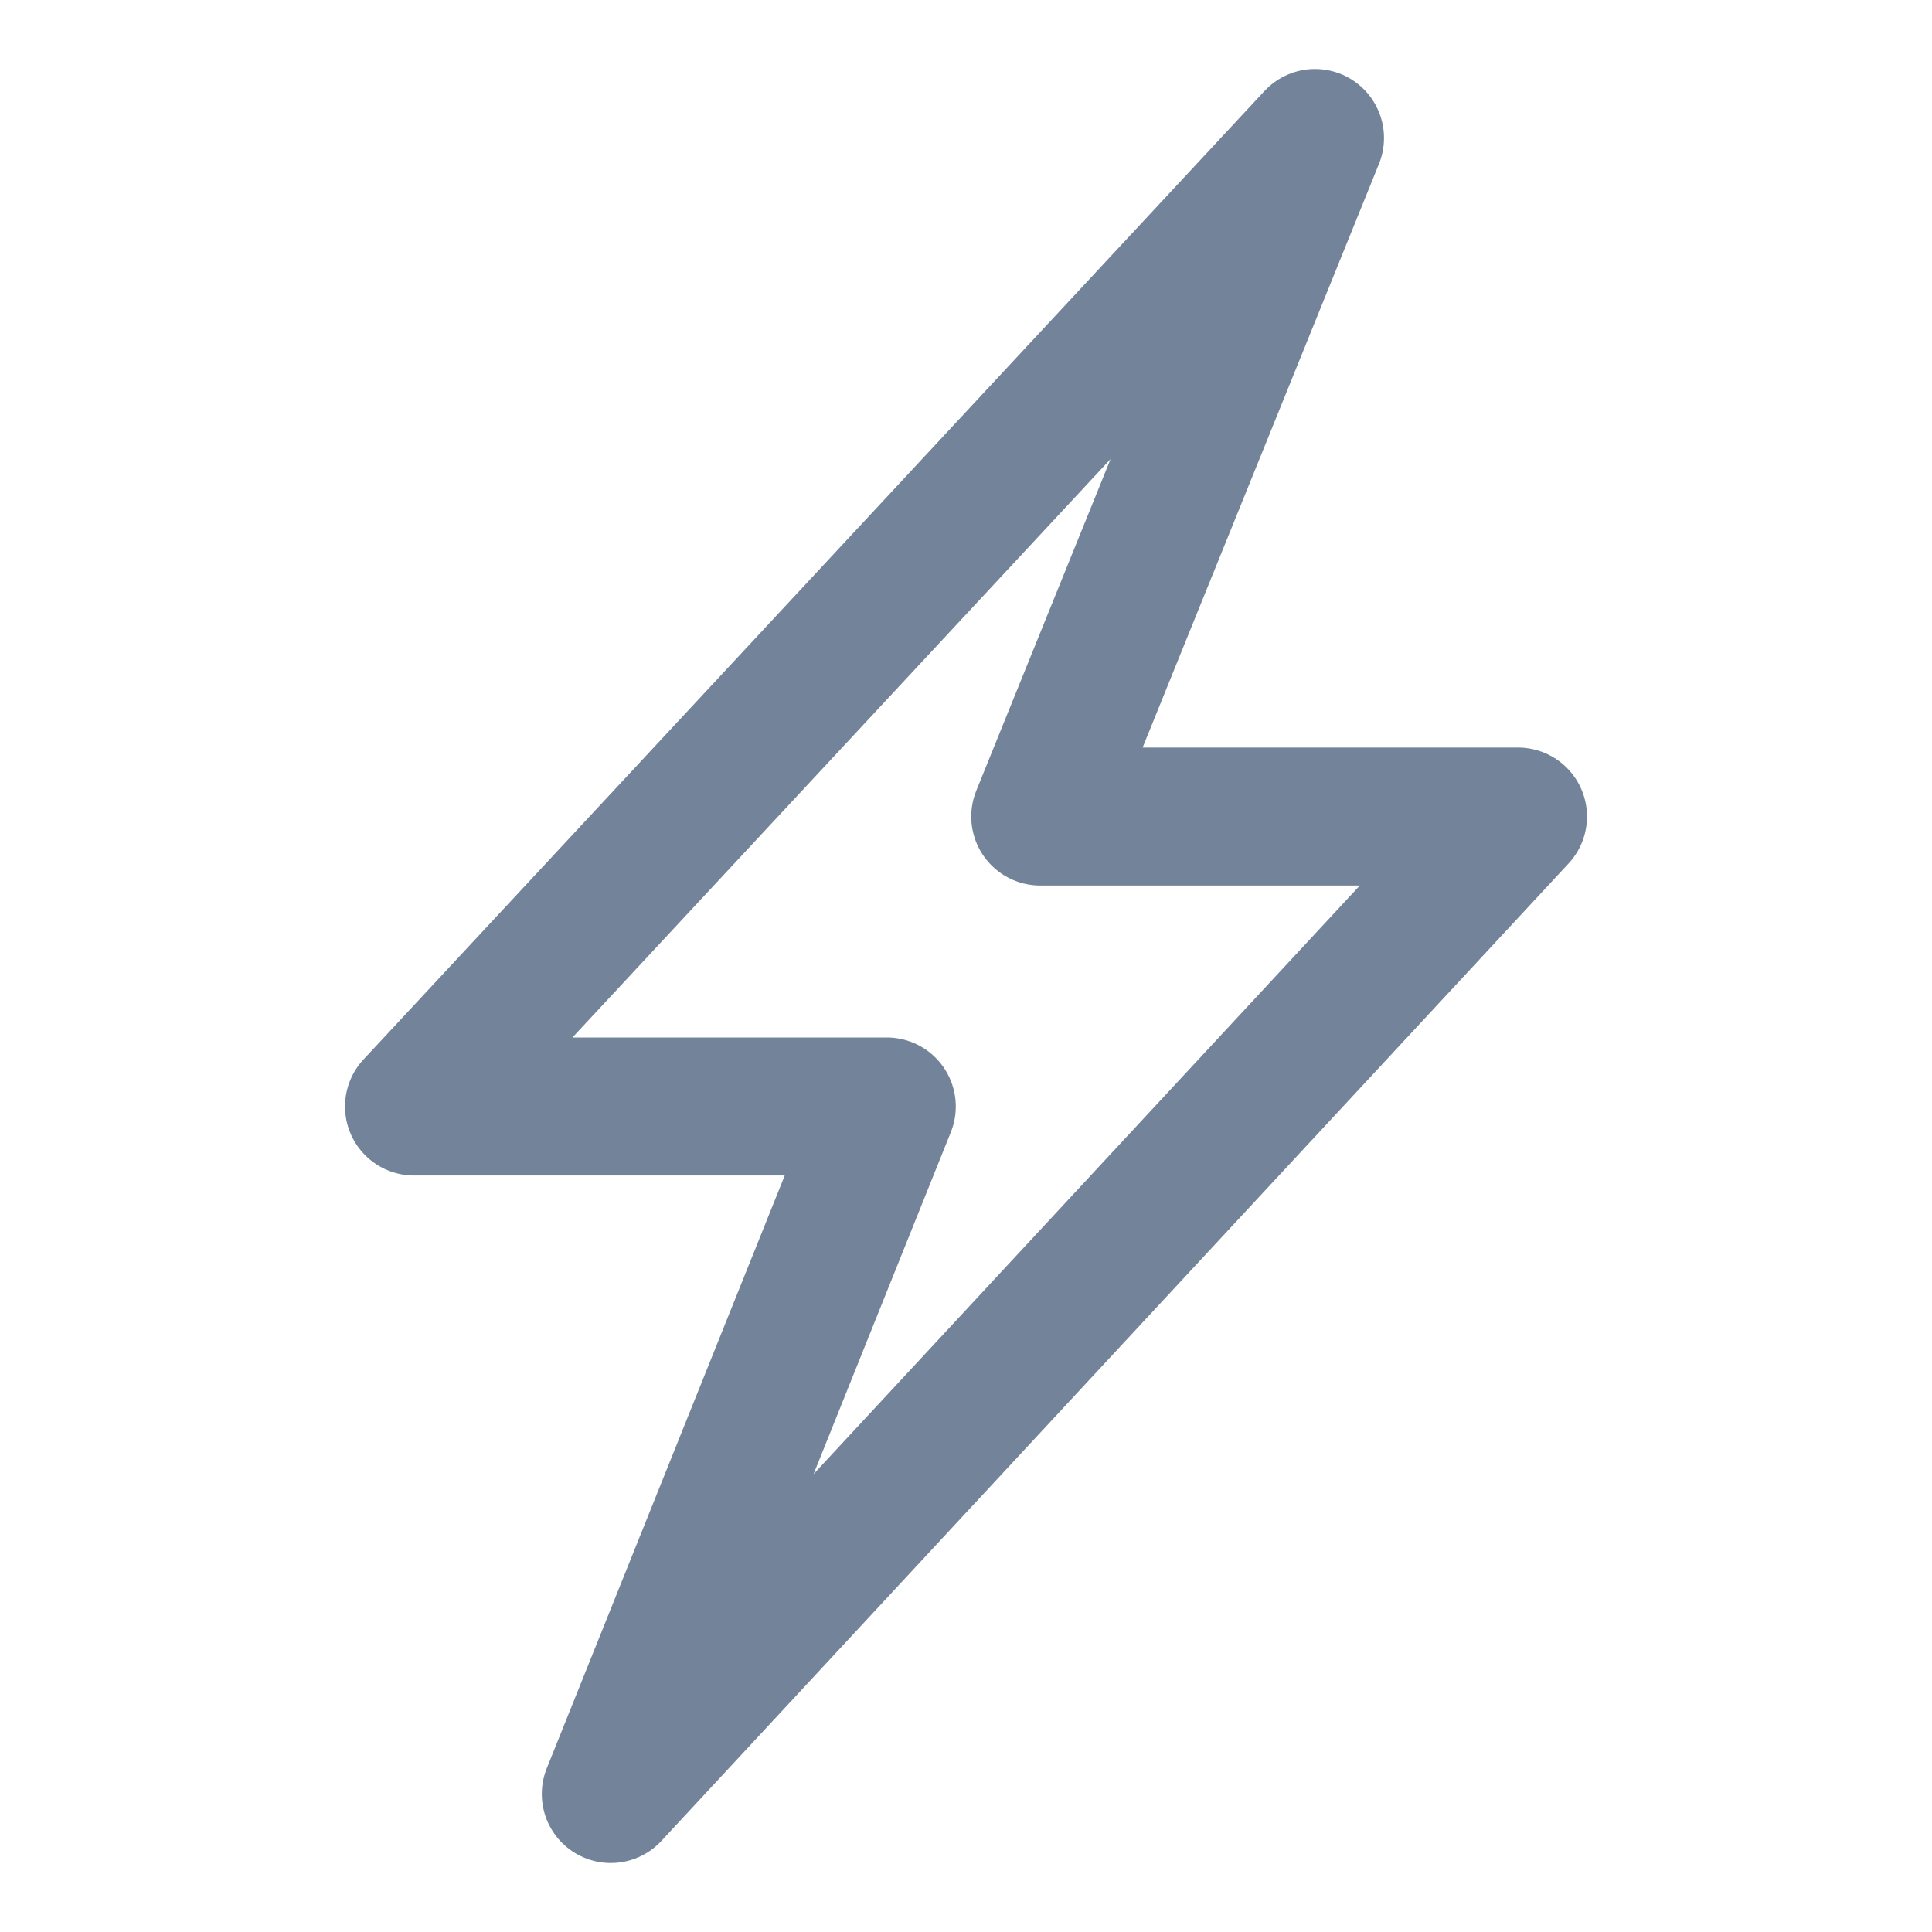
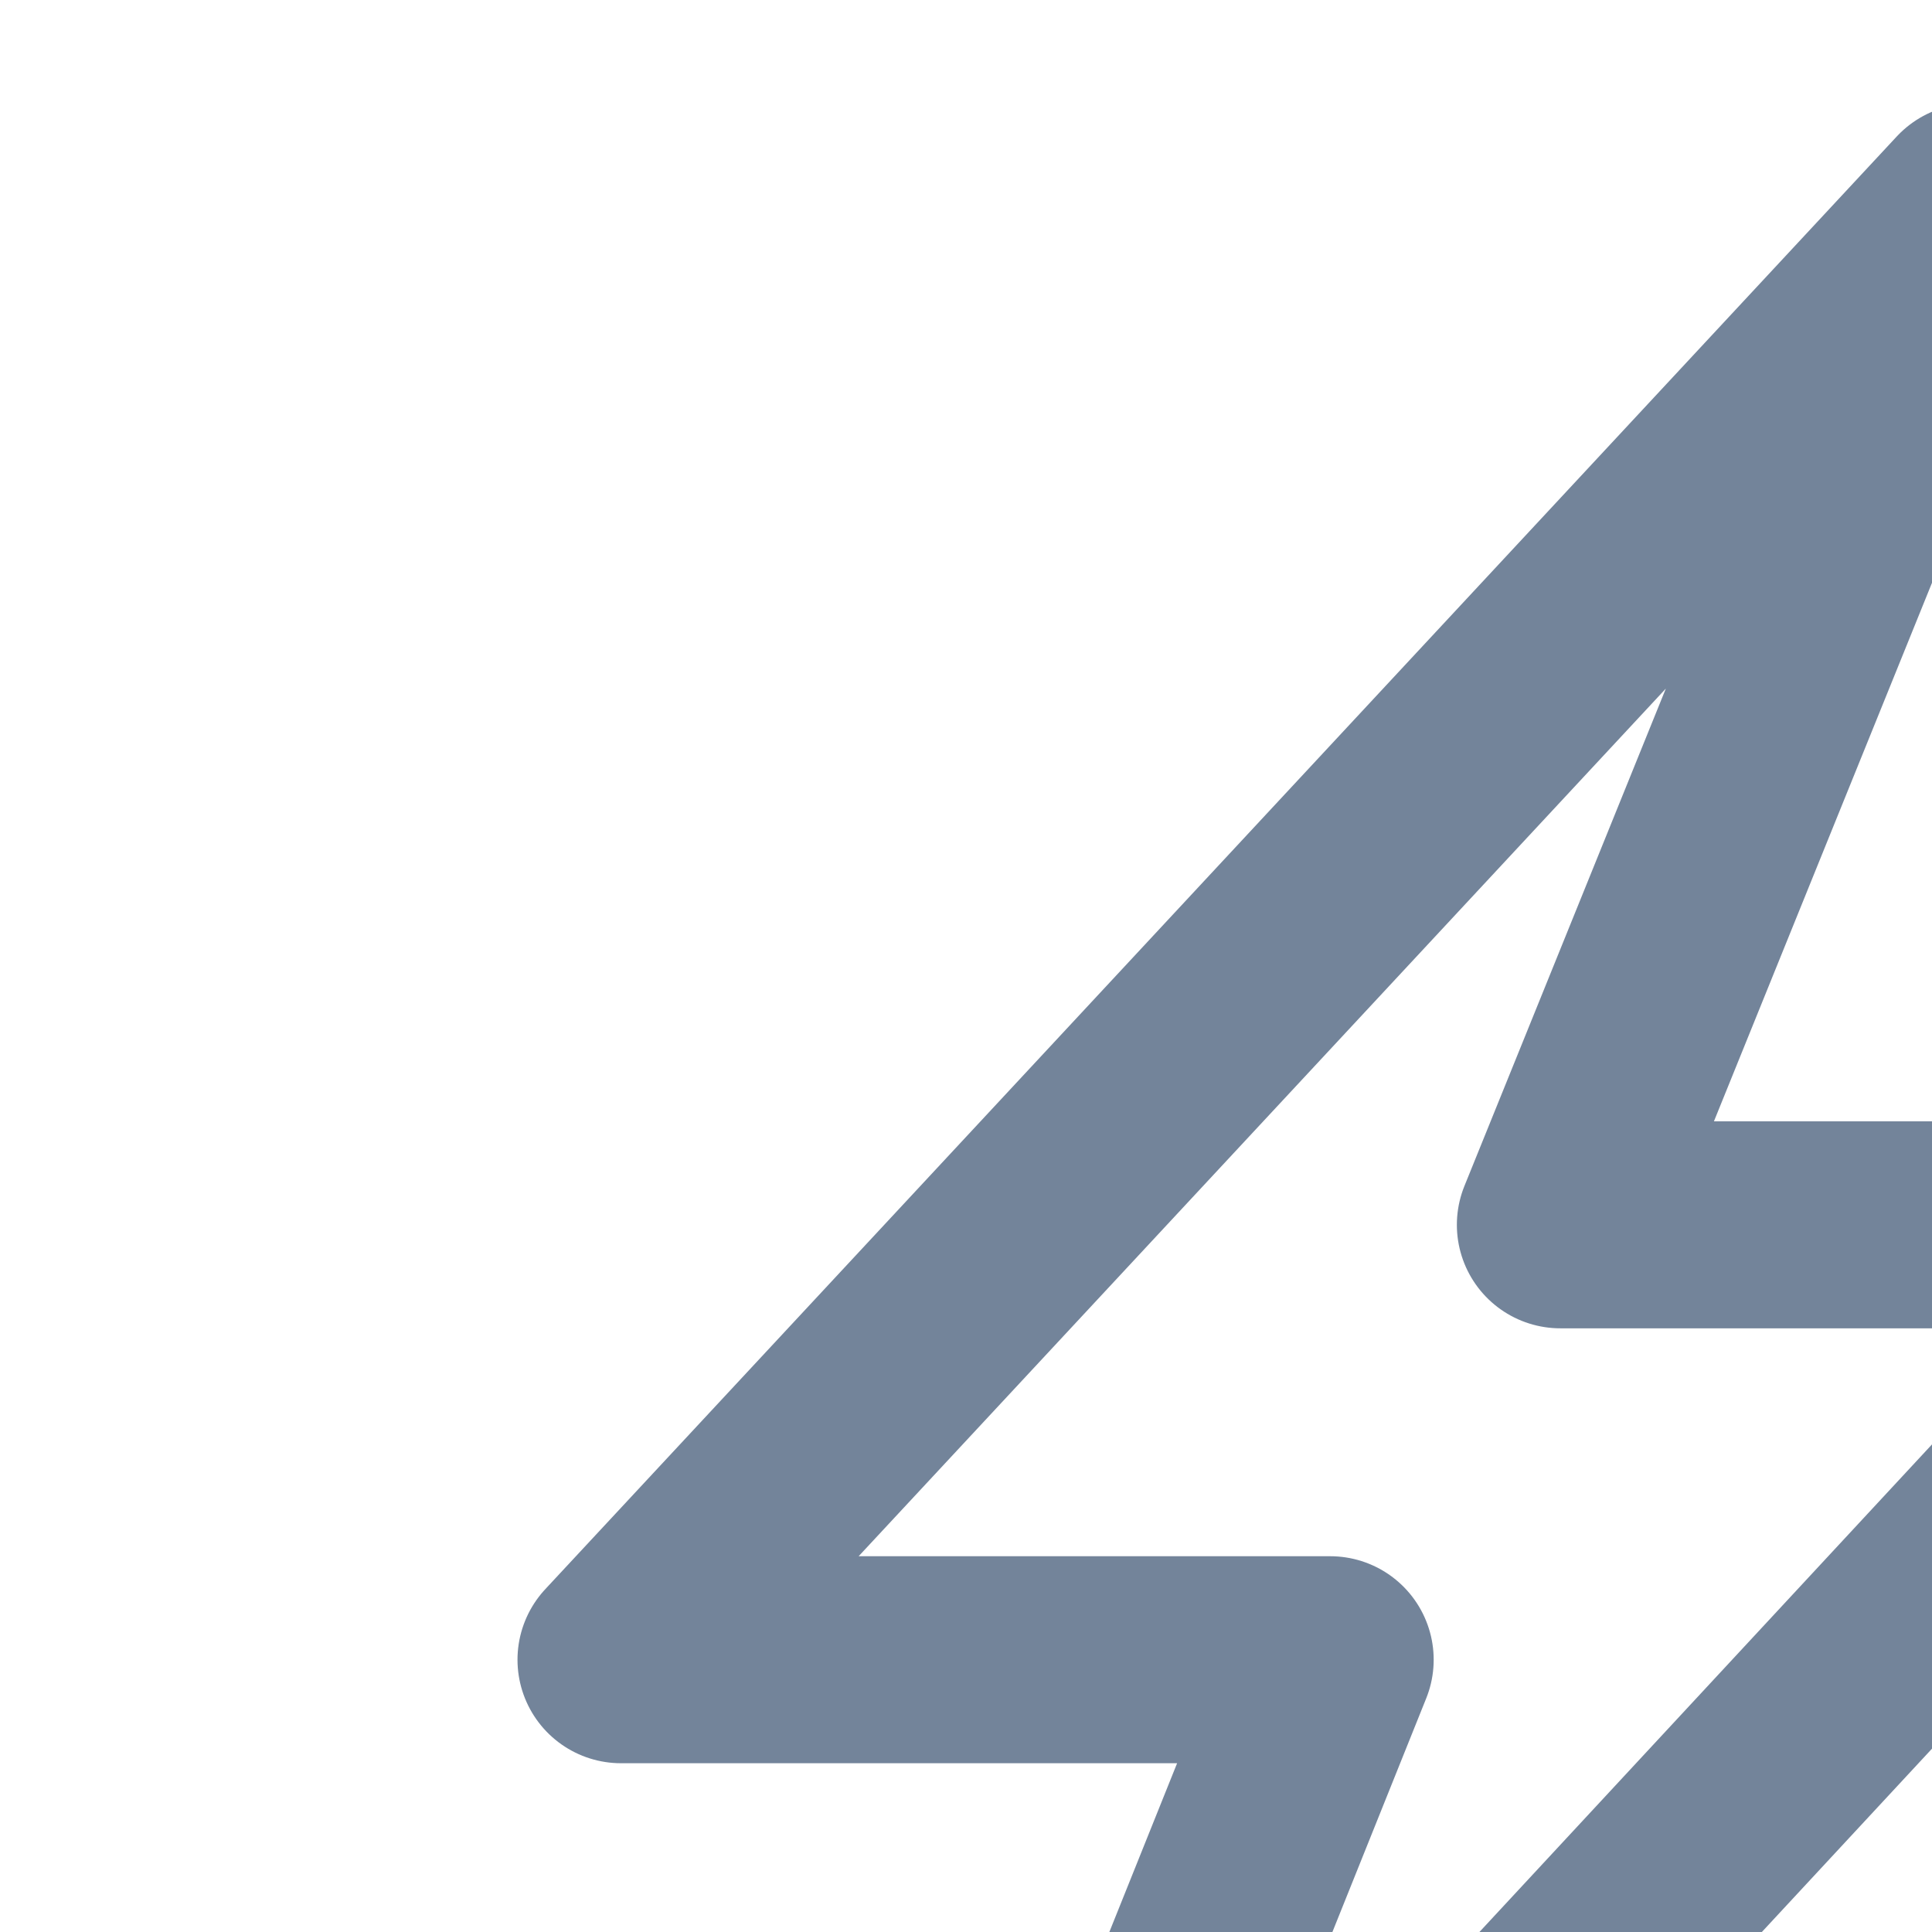
- <svg xmlns="http://www.w3.org/2000/svg" style="transform: scale(1)" aria-hidden="true" width="16" height="16" viewBox="0 0 10 14" fill="none">
+ <svg xmlns="http://www.w3.org/2000/svg" style="transform: scale(1.5)" aria-hidden="true" width="16" height="16" viewBox="0 0 10 14" fill="none">
  <path d="M5.538 5.917L7.529 1L1 8.018H4.426L2.426 13L9 5.917H5.538Z" stroke="#73849A" stroke-linejoin="round" />
</svg>
